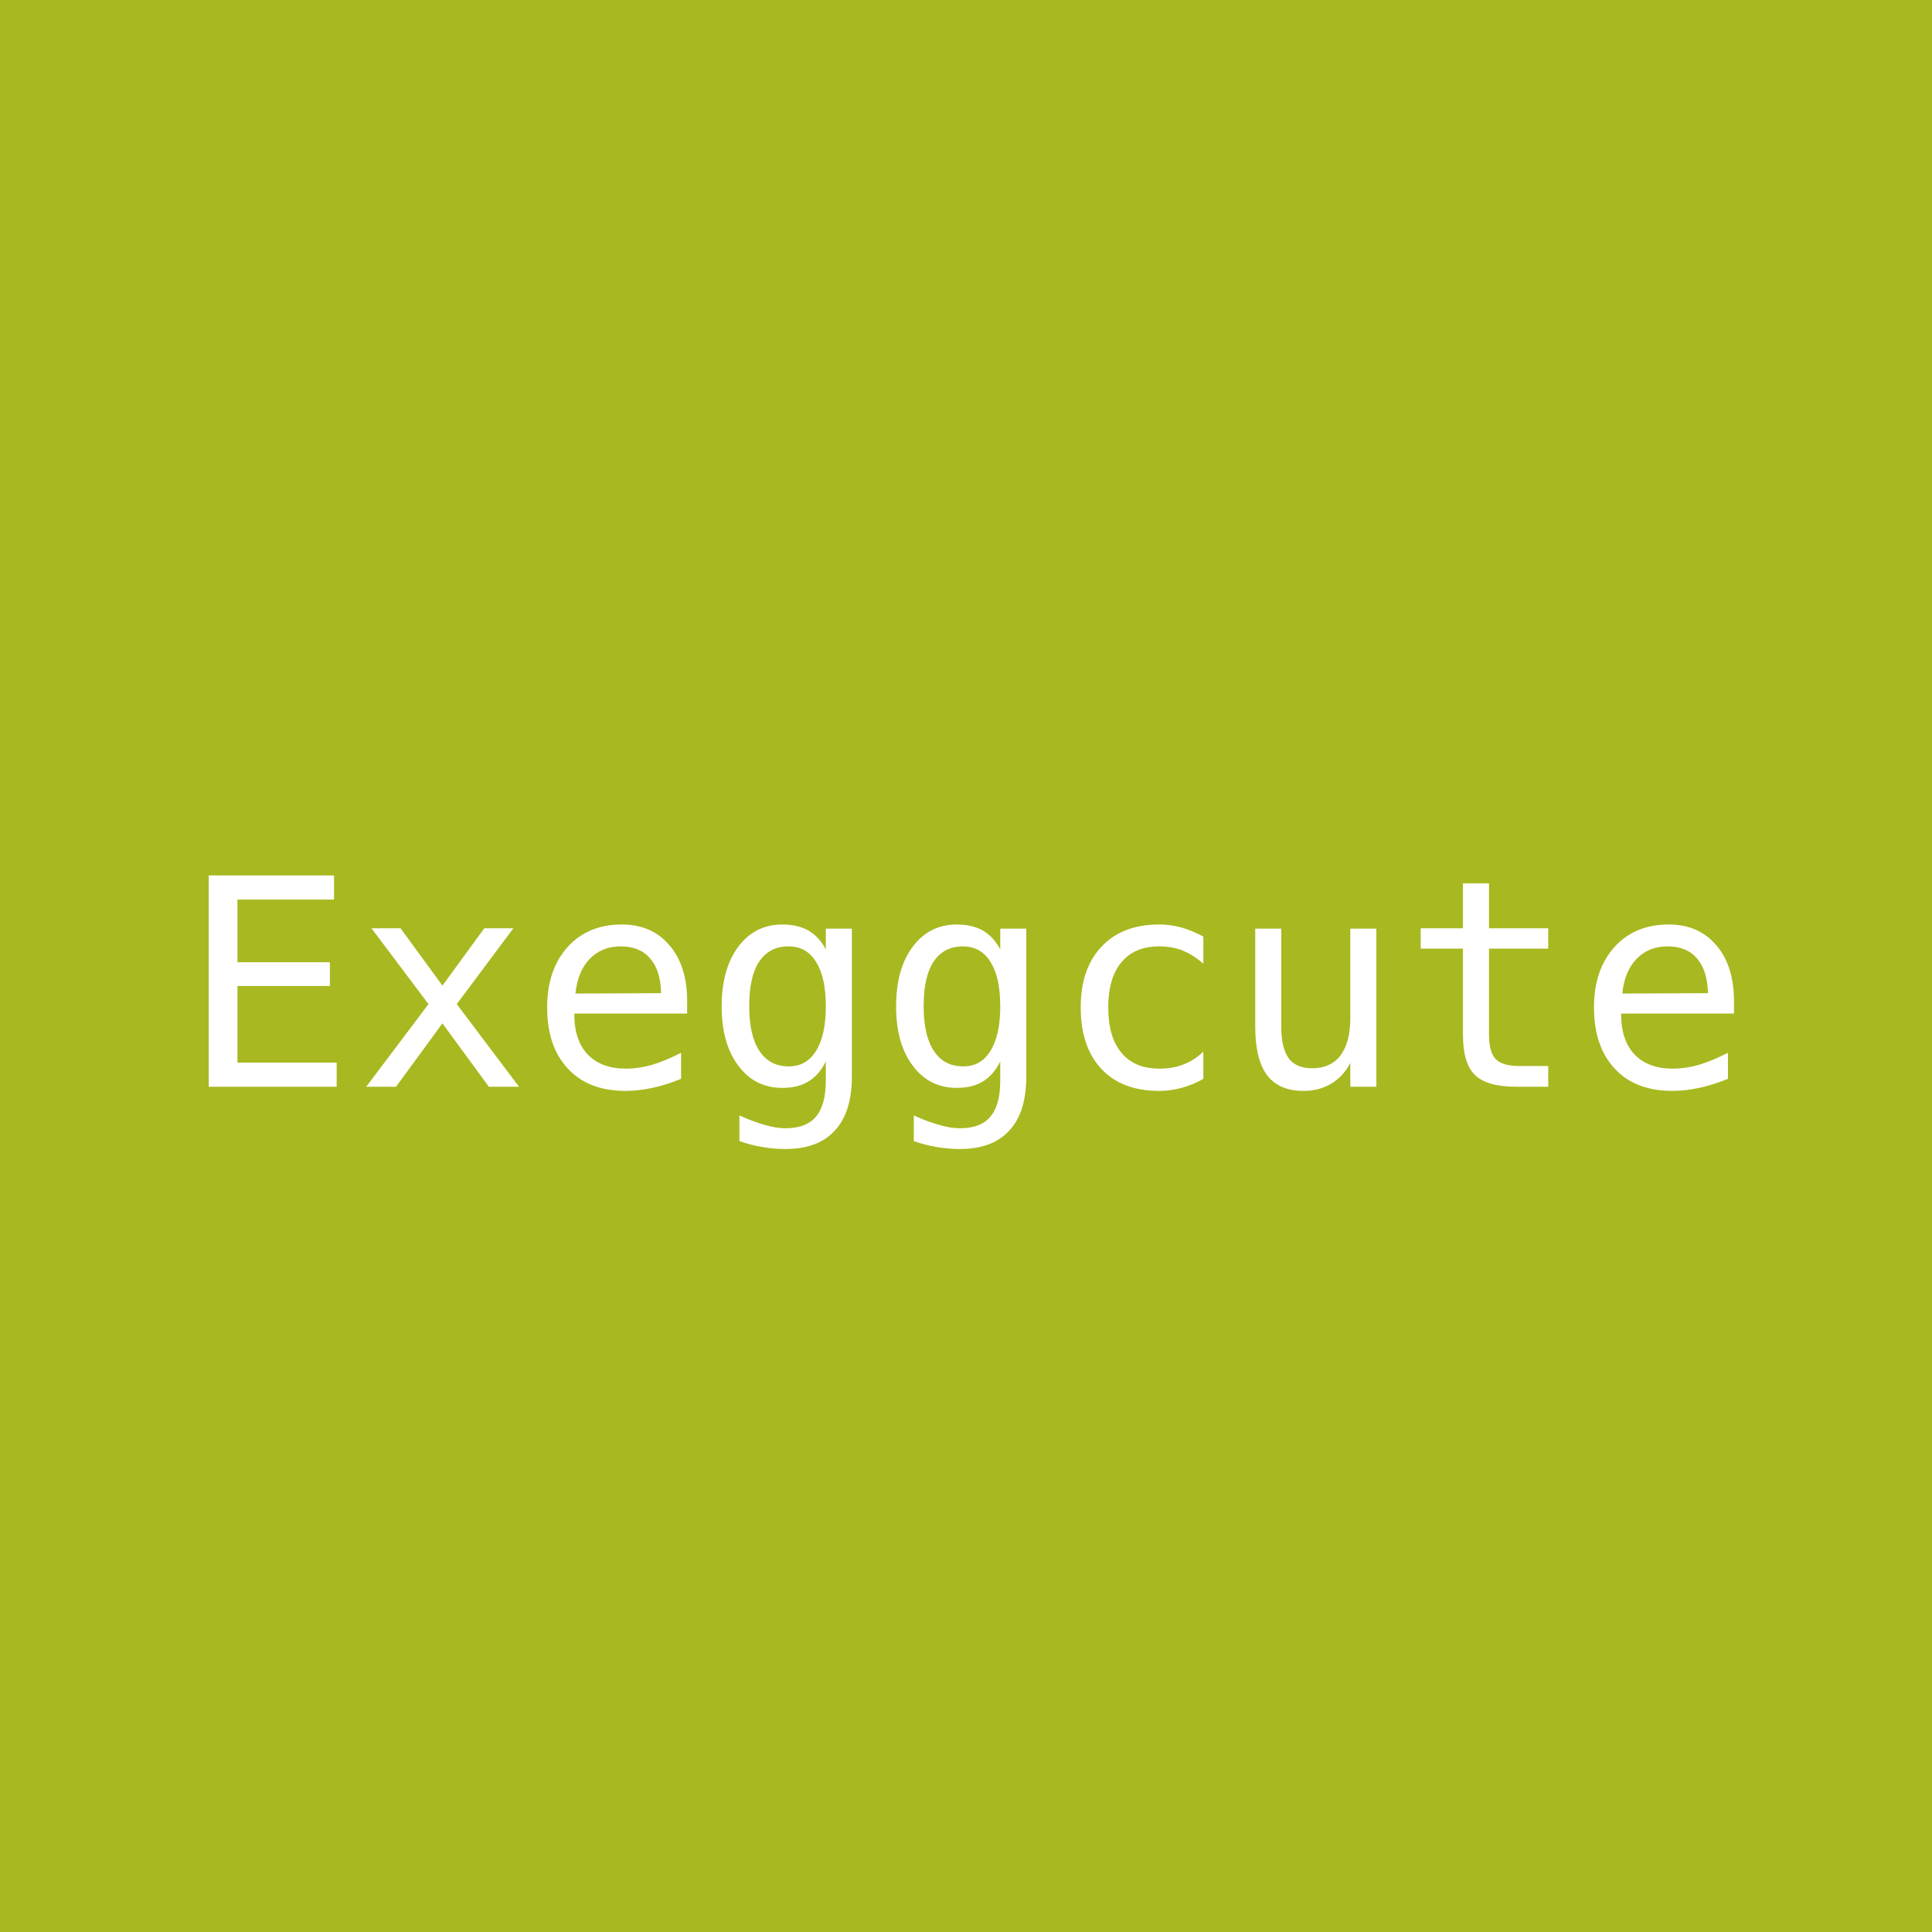
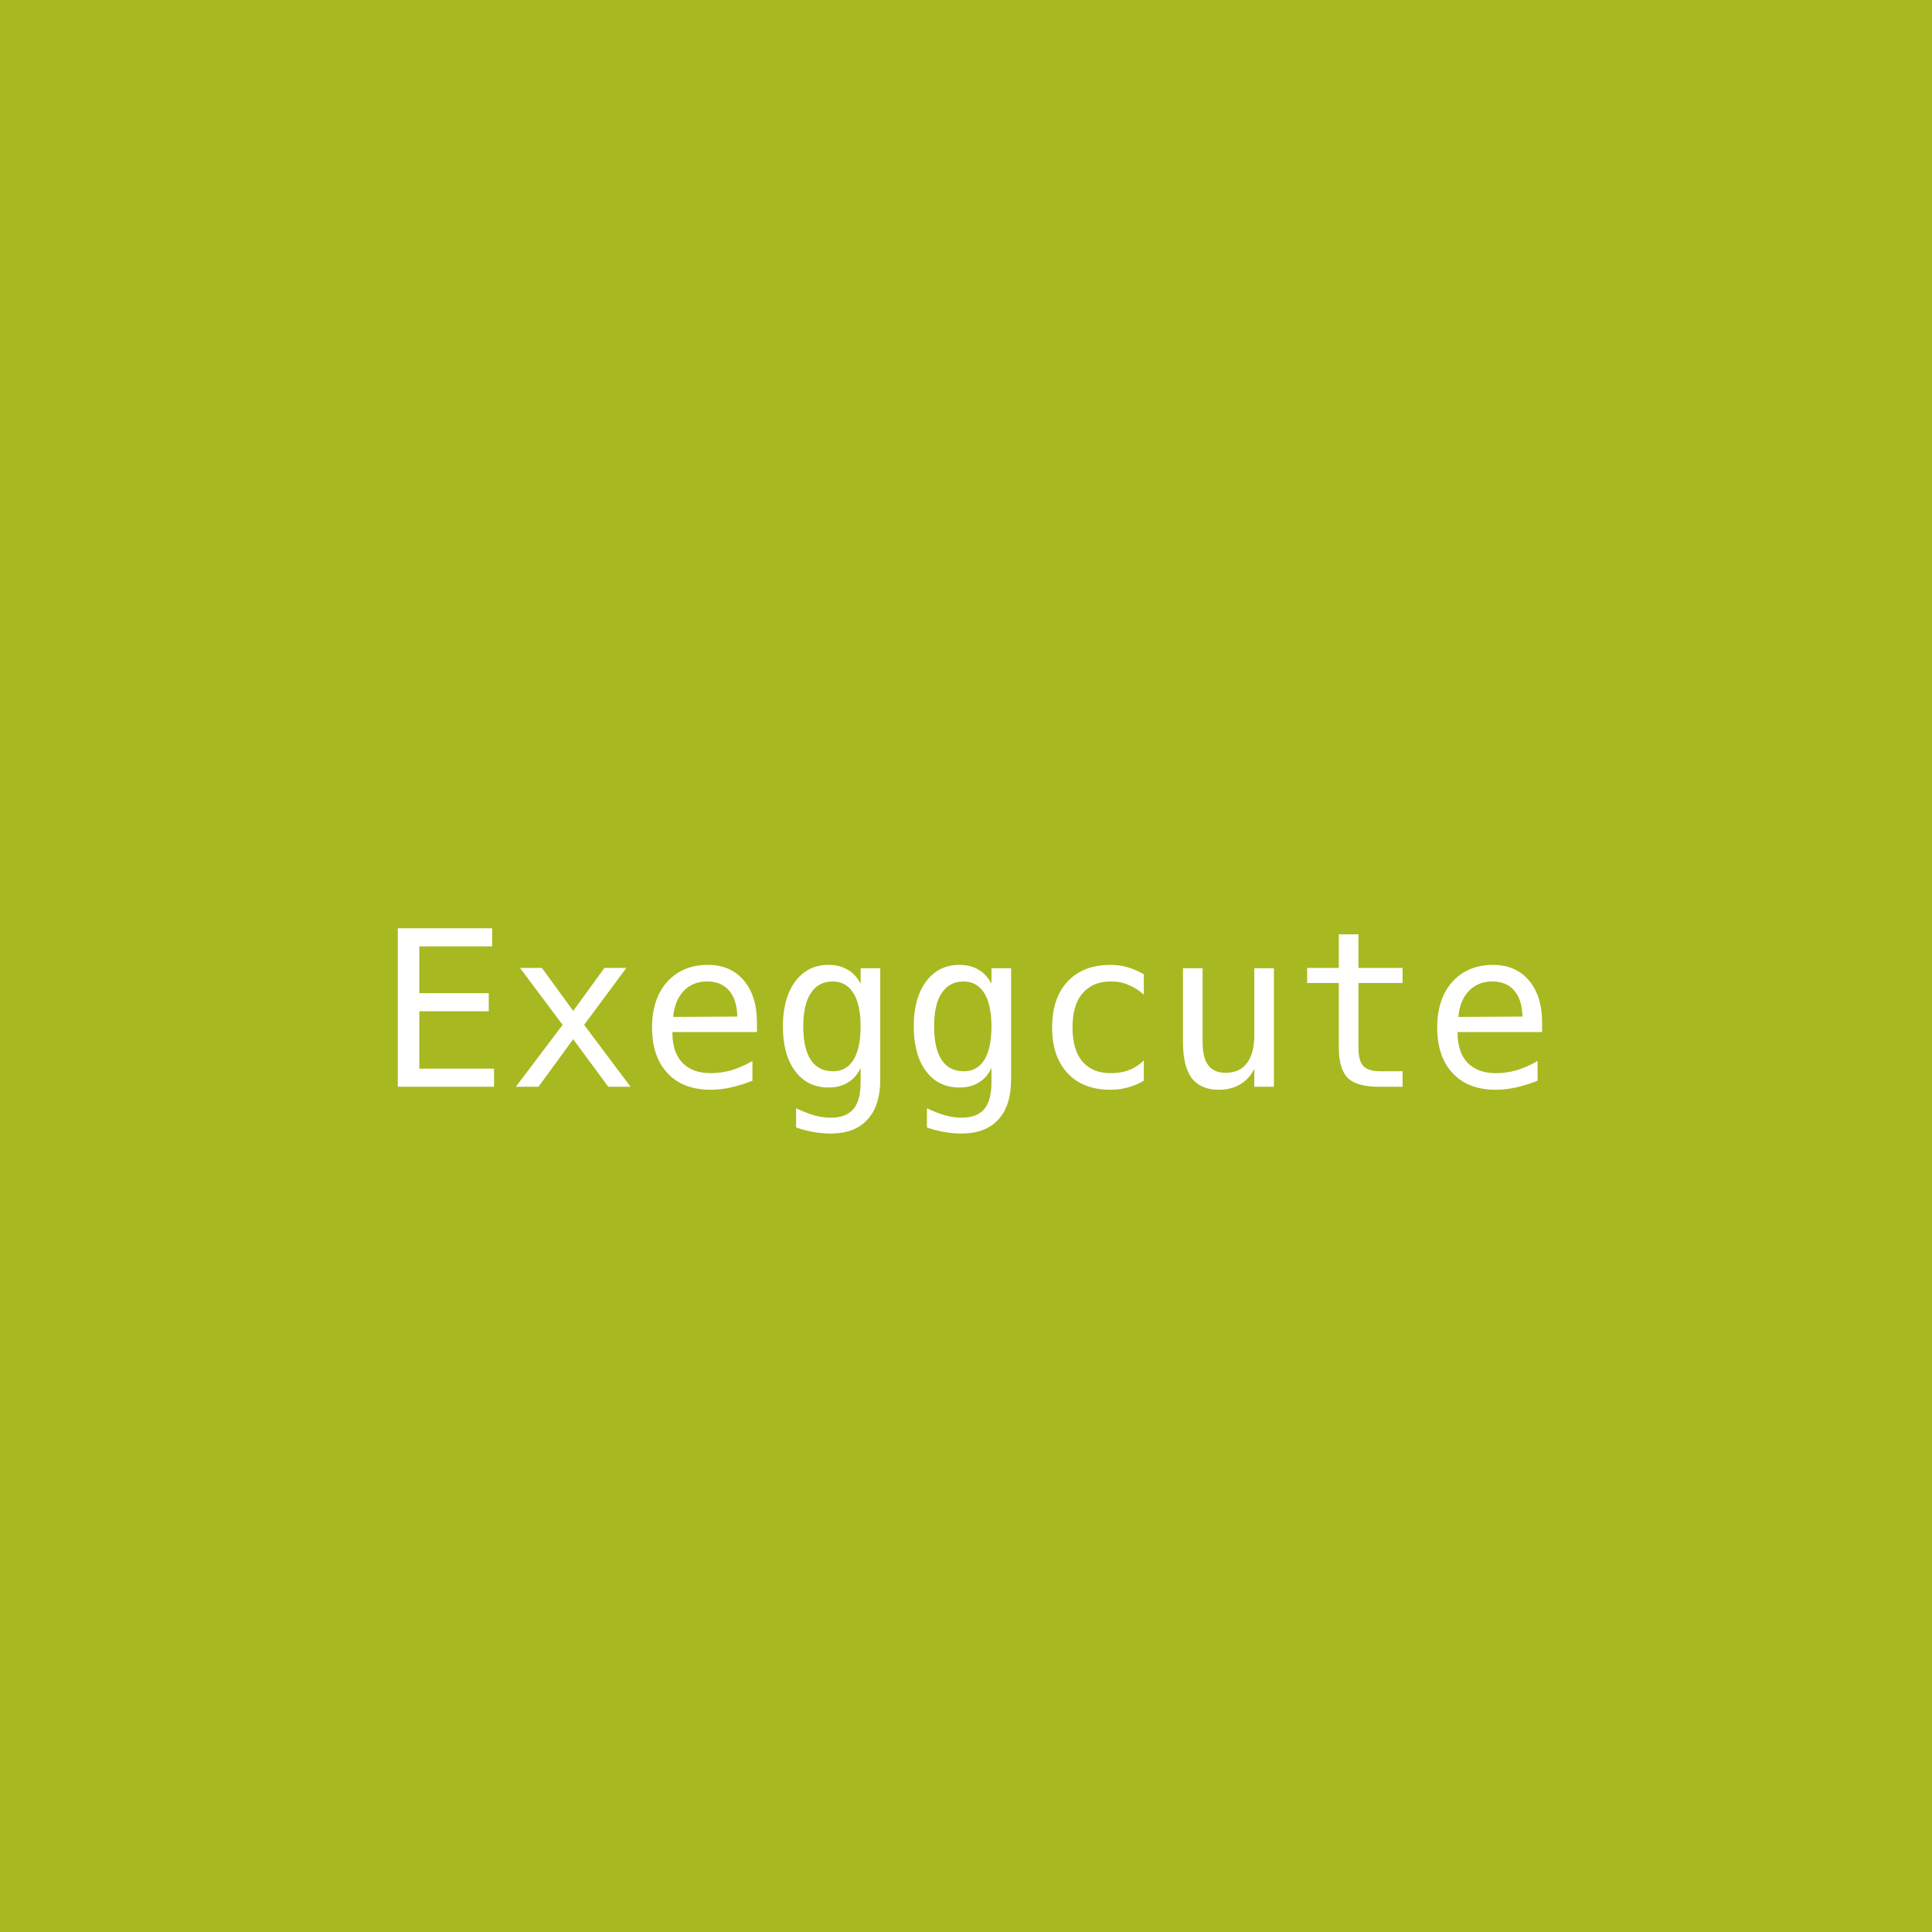
<svg xmlns="http://www.w3.org/2000/svg" width="80" height="80">
  <rect width="80" height="80" fill="#A8B820" />
-   <text x="40" y="45" font-size="12" fill="white" text-anchor="middle" font-family="monospace">Exeggcute</text>
+   <text x="40" y="45" font-size="9" fill="white" text-anchor="middle" font-family="monospace">Exeggcute</text>
</svg>
